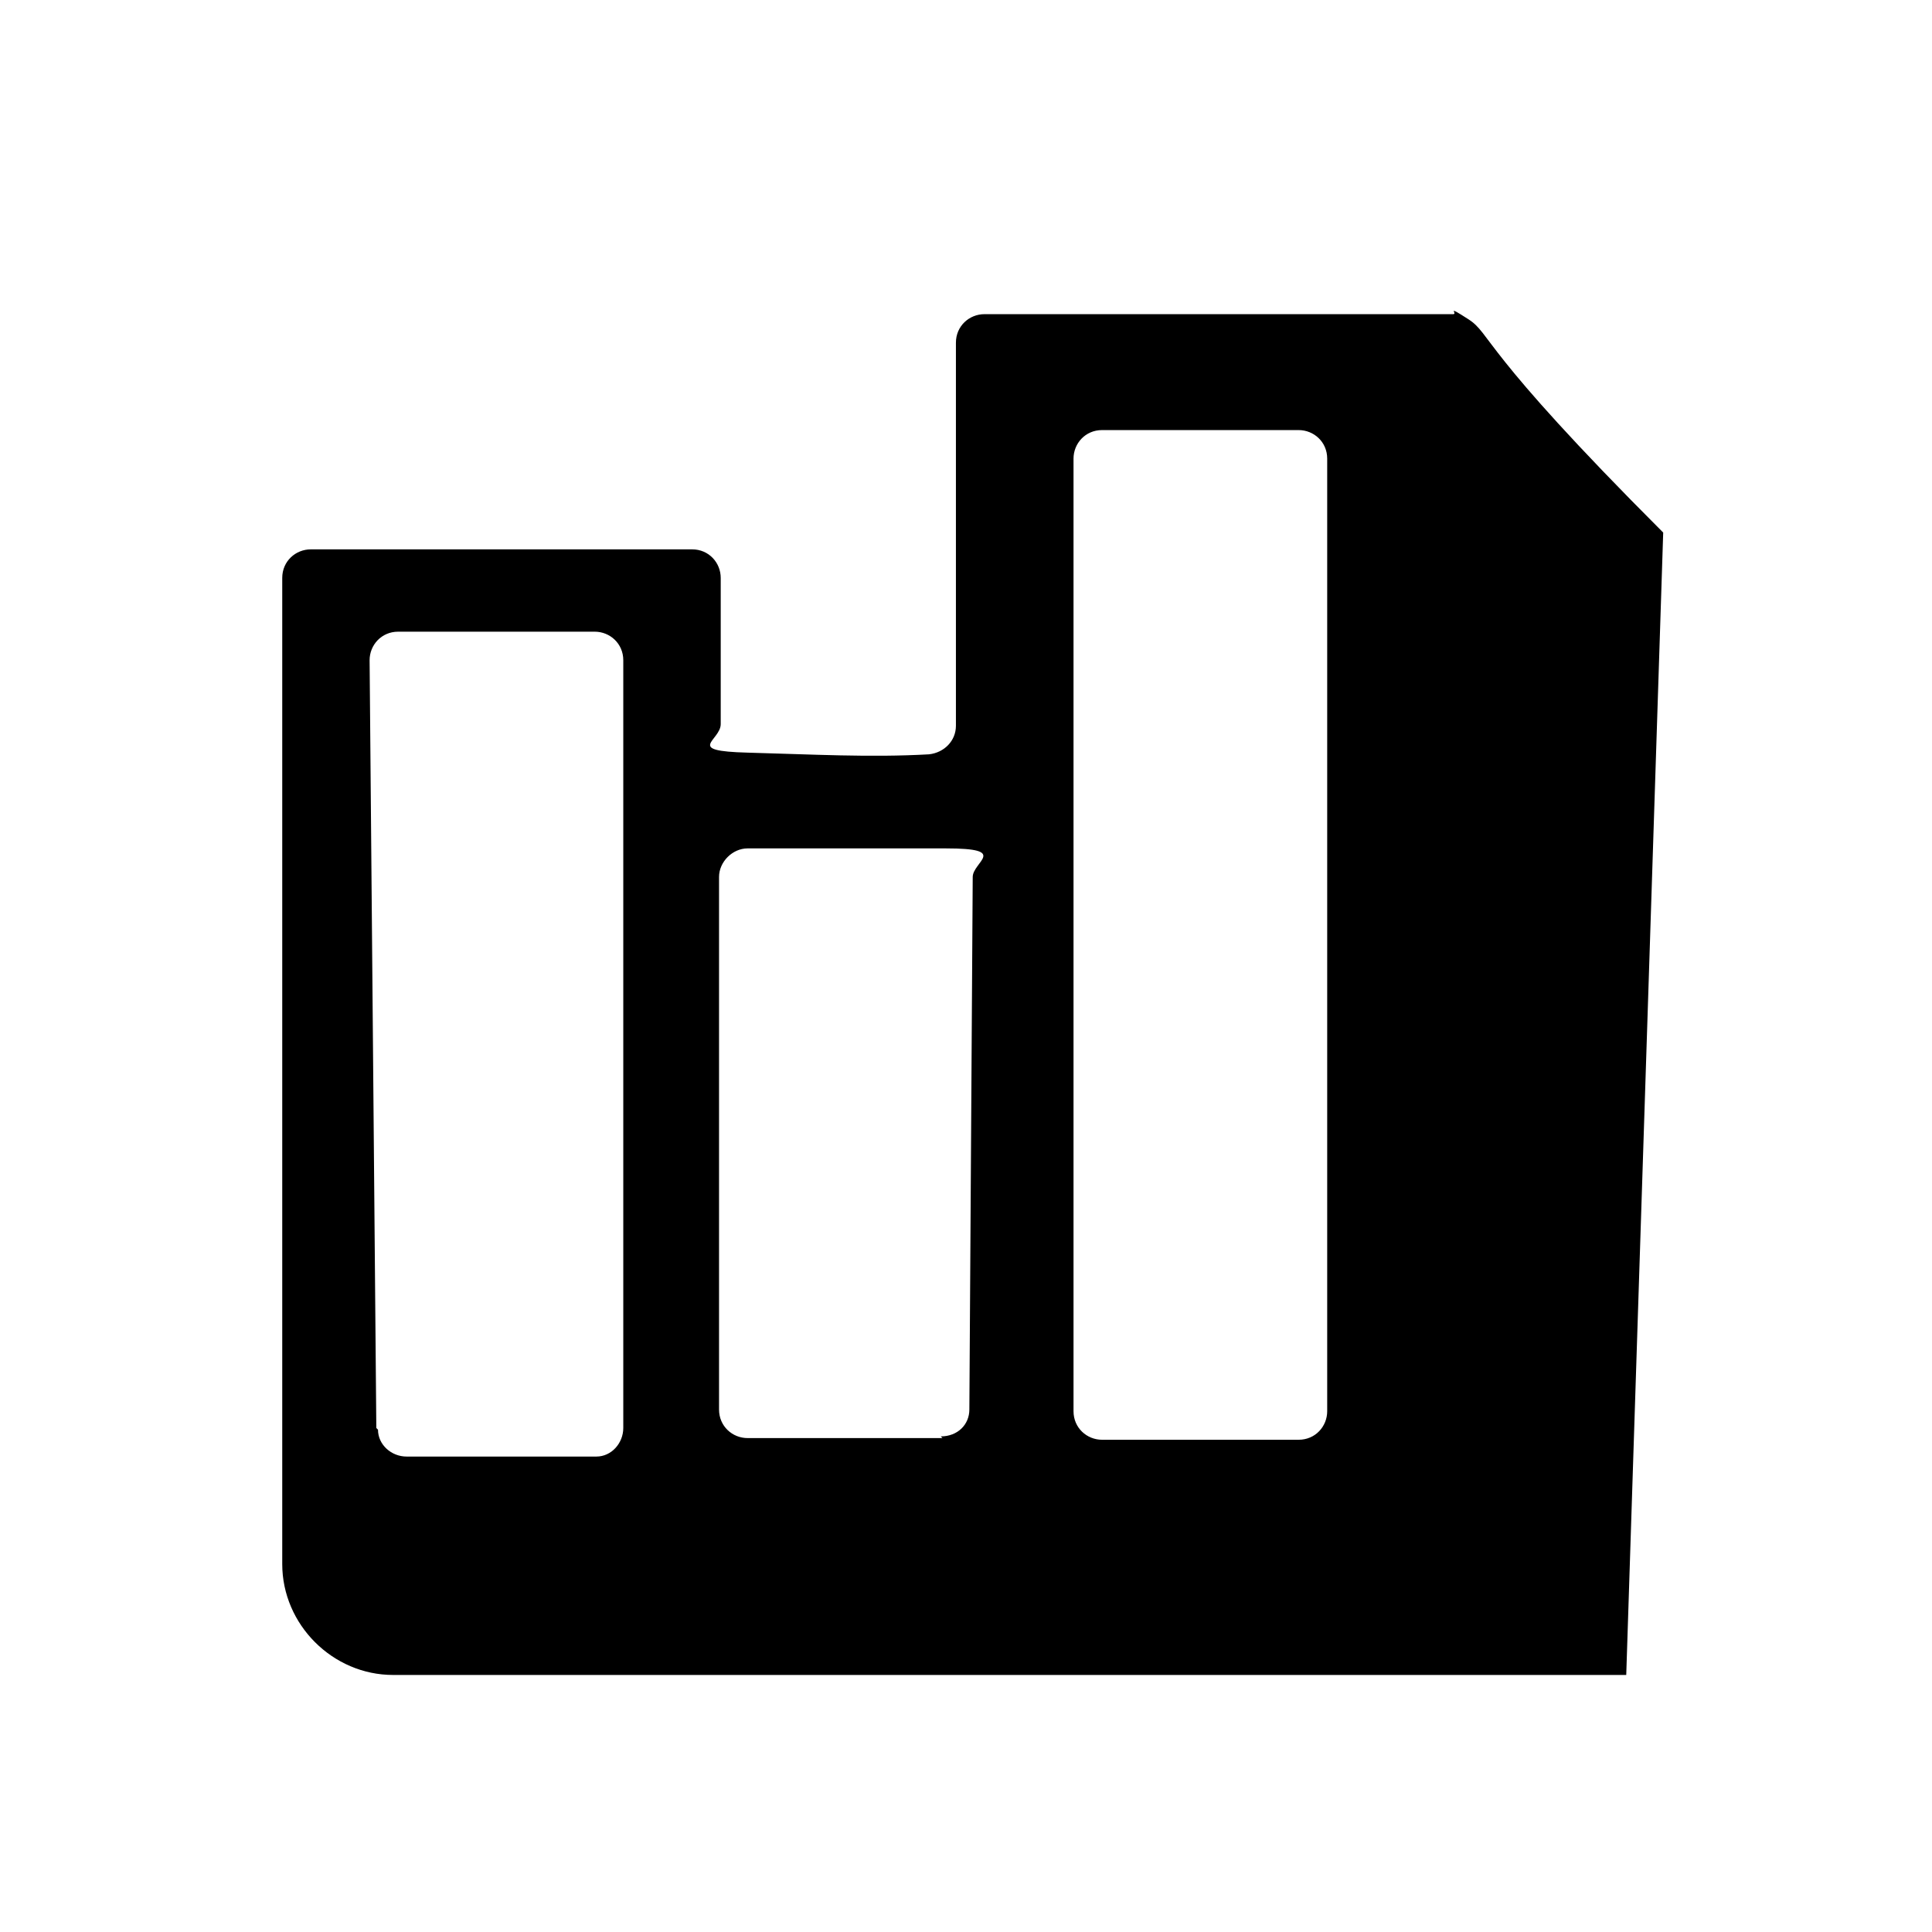
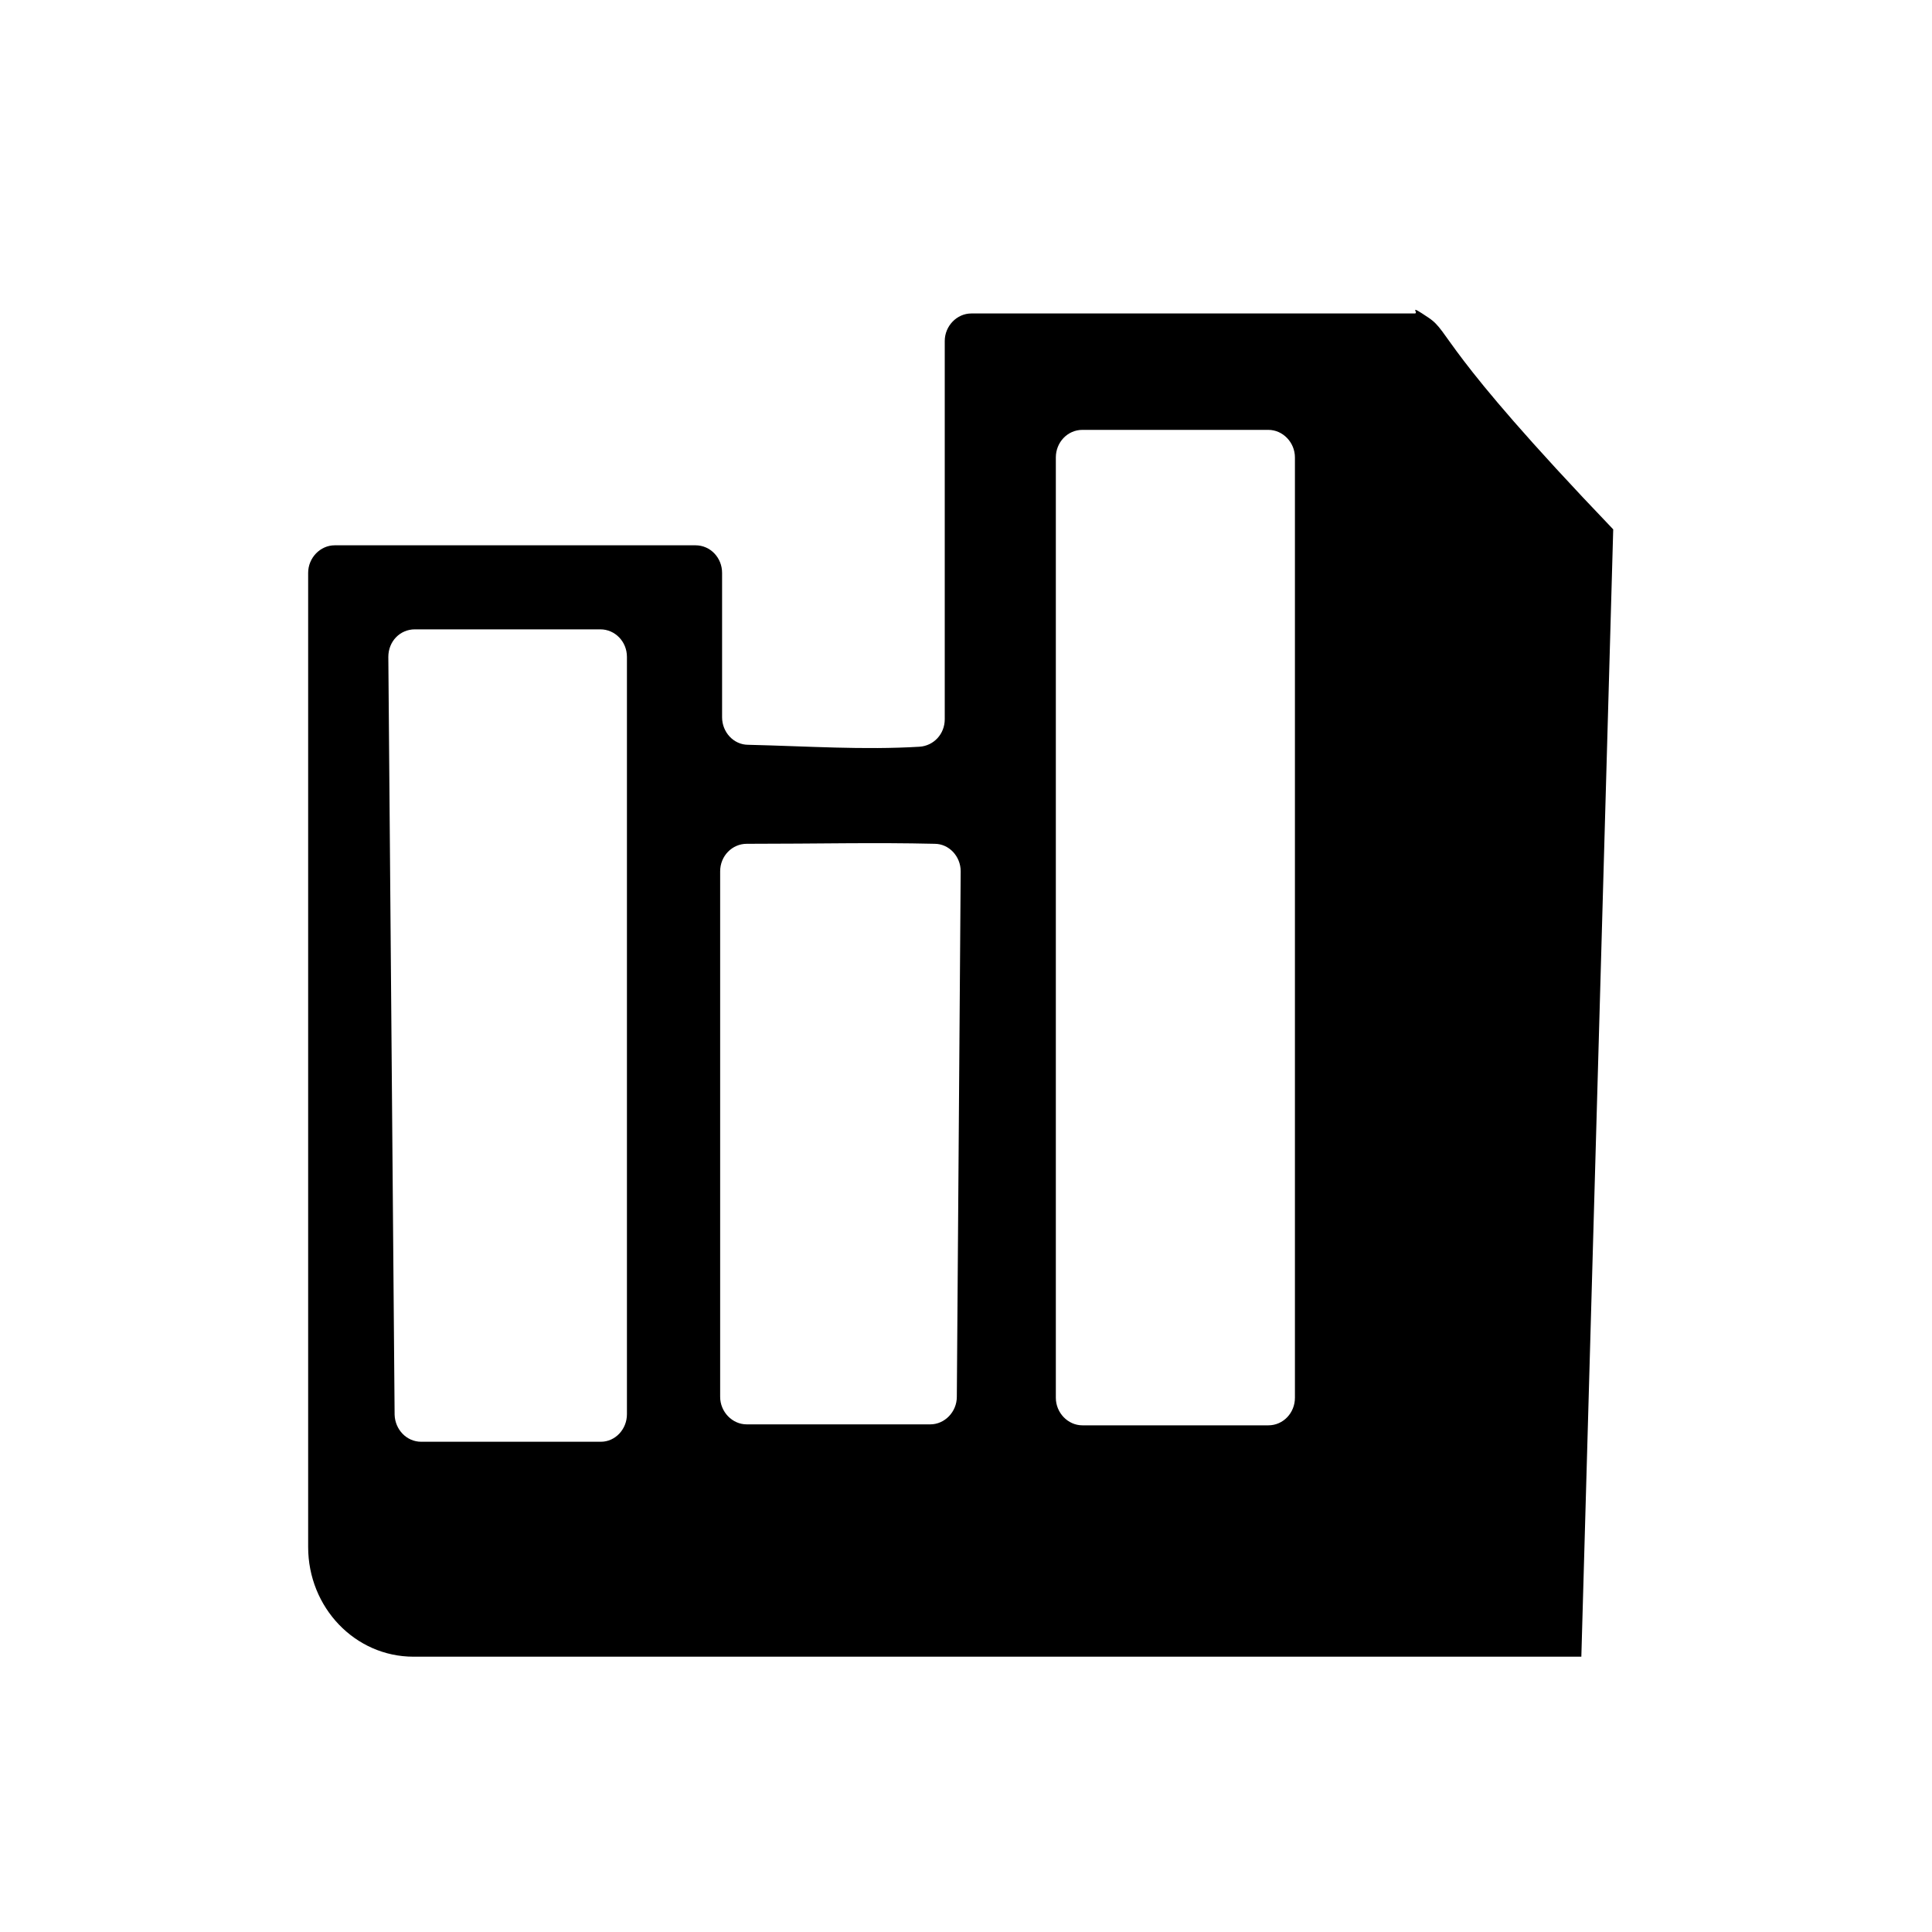
- <svg xmlns="http://www.w3.org/2000/svg" id="a" viewBox="0 0 115 115">
-   <path d="M99,31.7c-11-11-10.2-11.8-11.6-12.7s-.6-.3-.9-.3h-27.9c-.9,0-1.7.7-1.7,1.7v22.8c0,.9-.7,1.6-1.6,1.7-3.5.2-7,0-10.8-.1s-1.6-.7-1.6-1.7v-8.7c0-.9-.7-1.7-1.7-1.7h-22.7c-.9,0-1.7.7-1.7,1.7v58.7c0,3.6,3,6.6,6.6,6.6h73.4M22.4,85l-.4-45.7c0-.9.7-1.7,1.7-1.7h11.7c.9,0,1.7.7,1.7,1.7v45.7c0,.9-.7,1.7-1.6,1.7h-11.3c-.9,0-1.7-.7-1.7-1.6ZM56.1,85.6h-11.6c-.9,0-1.7-.7-1.7-1.7v-31.7c0-.9.8-1.7,1.7-1.7,4.6,0,8,0,11.8,0s1.6.8,1.6,1.7l-.2,31.7c0,.9-.7,1.6-1.7,1.6ZM77.3,85.7h-11.7c-.9,0-1.7-.7-1.7-1.7V27.3c0-.9.7-1.7,1.7-1.7h11.7c.9,0,1.7.7,1.7,1.7v56.7c0,.9-.7,1.7-1.7,1.7Z" />
+ <svg xmlns="http://www.w3.org/2000/svg" id="a" viewBox="0 0 400 400">
+   <path d="M334,109.6c-36.2-37.8-33.6-40.7-38.2-43.8s-1.9-.9-2.9-.9h-91.8c-3,0-5.5,2.6-5.5,5.7v78.3c0,3.1-2.3,5.5-5.2,5.7-11.7.7-23-.1-35.5-.4-3,0-5.4-2.6-5.4-5.7v-29.9c0-3.1-2.4-5.7-5.5-5.7h-74.7c-3,0-5.5,2.6-5.5,5.7v201.7c0,12.5,9.7,22.7,21.8,22.7h241.8M81.7,292.8l-1.3-156.8c0-3.2,2.4-5.7,5.5-5.7h38.4c3,0,5.5,2.5,5.5,5.7v156.8c0,3.1-2.4,5.7-5.4,5.7h-37.2c-3,0-5.4-2.5-5.5-5.6ZM192.7,294.9h-38.1c-3,0-5.5-2.6-5.5-5.7v-108.8c0-3.2,2.5-5.7,5.5-5.7,15,0,26.3-.3,38.9,0,3,0,5.4,2.6,5.4,5.7l-.8,108.8c0,3.1-2.5,5.7-5.5,5.7ZM262.6,295.1h-38.5c-3,0-5.5-2.6-5.5-5.7V94.7c0-3.1,2.4-5.7,5.5-5.7h38.5c3,0,5.5,2.6,5.5,5.7v194.7c0,3.1-2.4,5.7-5.5,5.7Z" />
</svg>
